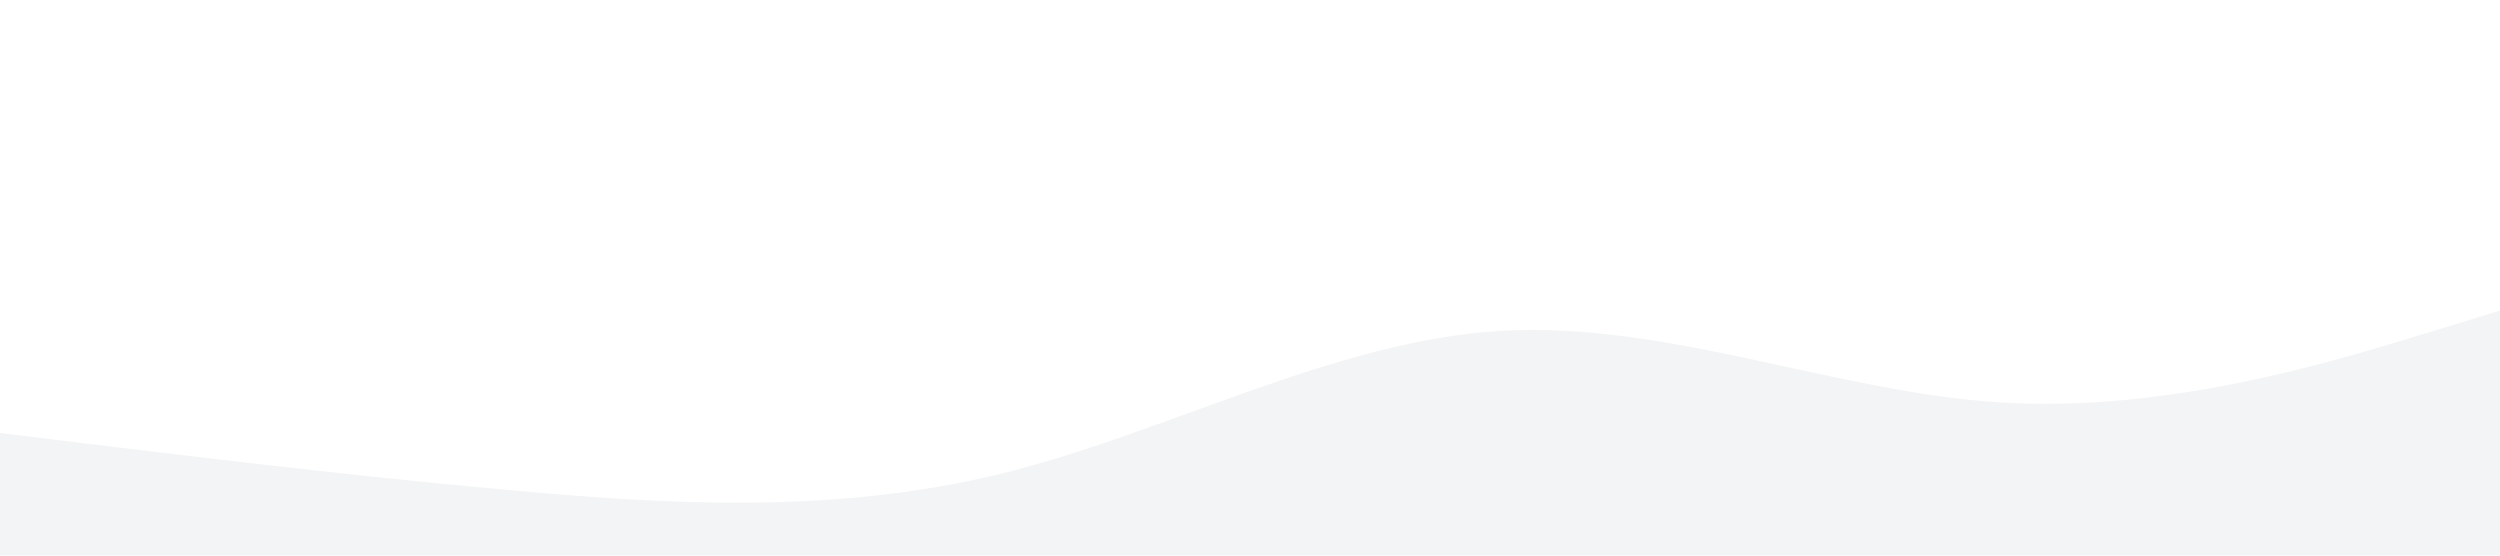
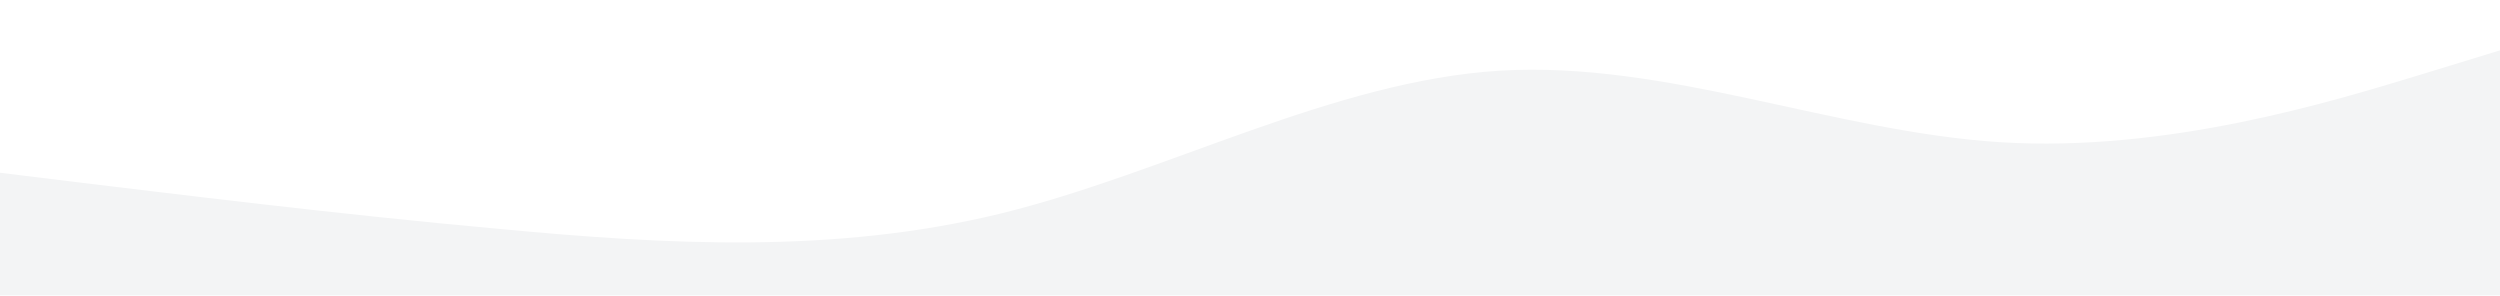
- <svg xmlns="http://www.w3.org/2000/svg" version="1.1" id="Layer_1" x="0px" y="0px" viewBox="0 0 1440 320" style="enable-background:new 0 0 1440 320;" xml:space="preserve">
+ <svg xmlns="http://www.w3.org/2000/svg" version="1.1" id="Layer_1" x="0px" y="0px" viewBox="0 0 1440 170.1" style="enable-background:new 0 0 1440 170.1;" xml:space="preserve">
  <style type="text/css">
	.st0{fill:#F3F4F5;}
</style>
-   <path class="st0" d="M0,249.4l48,5.9c48,5.7,144,17.8,240,26.5c96,9,192,14.5,288-8.8c96-23.5,192-76.5,288-82.4  c96-5.7,192,35.1,288,41.2c96,6.1,192-23.7,240-38.2l48-14.7V320h-48c-48,0-144,0-240,0s-192,0-288,0s-192,0-288,0s-192,0-288,0  s-192,0-240,0H0V249.4z" />
+   <path class="st0" d="M0,99.5l48,5.9c48,5.7,144,17.8,240,26.5c96,9,192,14.5,288-8.8c96-23.5,192-76.5,288-82.4  c96-5.7,192,35.1,288,41.2c96,6.1,192-23.7,240-38.2l48-14.7v141.1h-48c-48,0-144,0-240,0s-192,0-288,0s-192,0-288,0s-192,0-288,0  s-192,0-240,0H0V99.5z" />
</svg>
